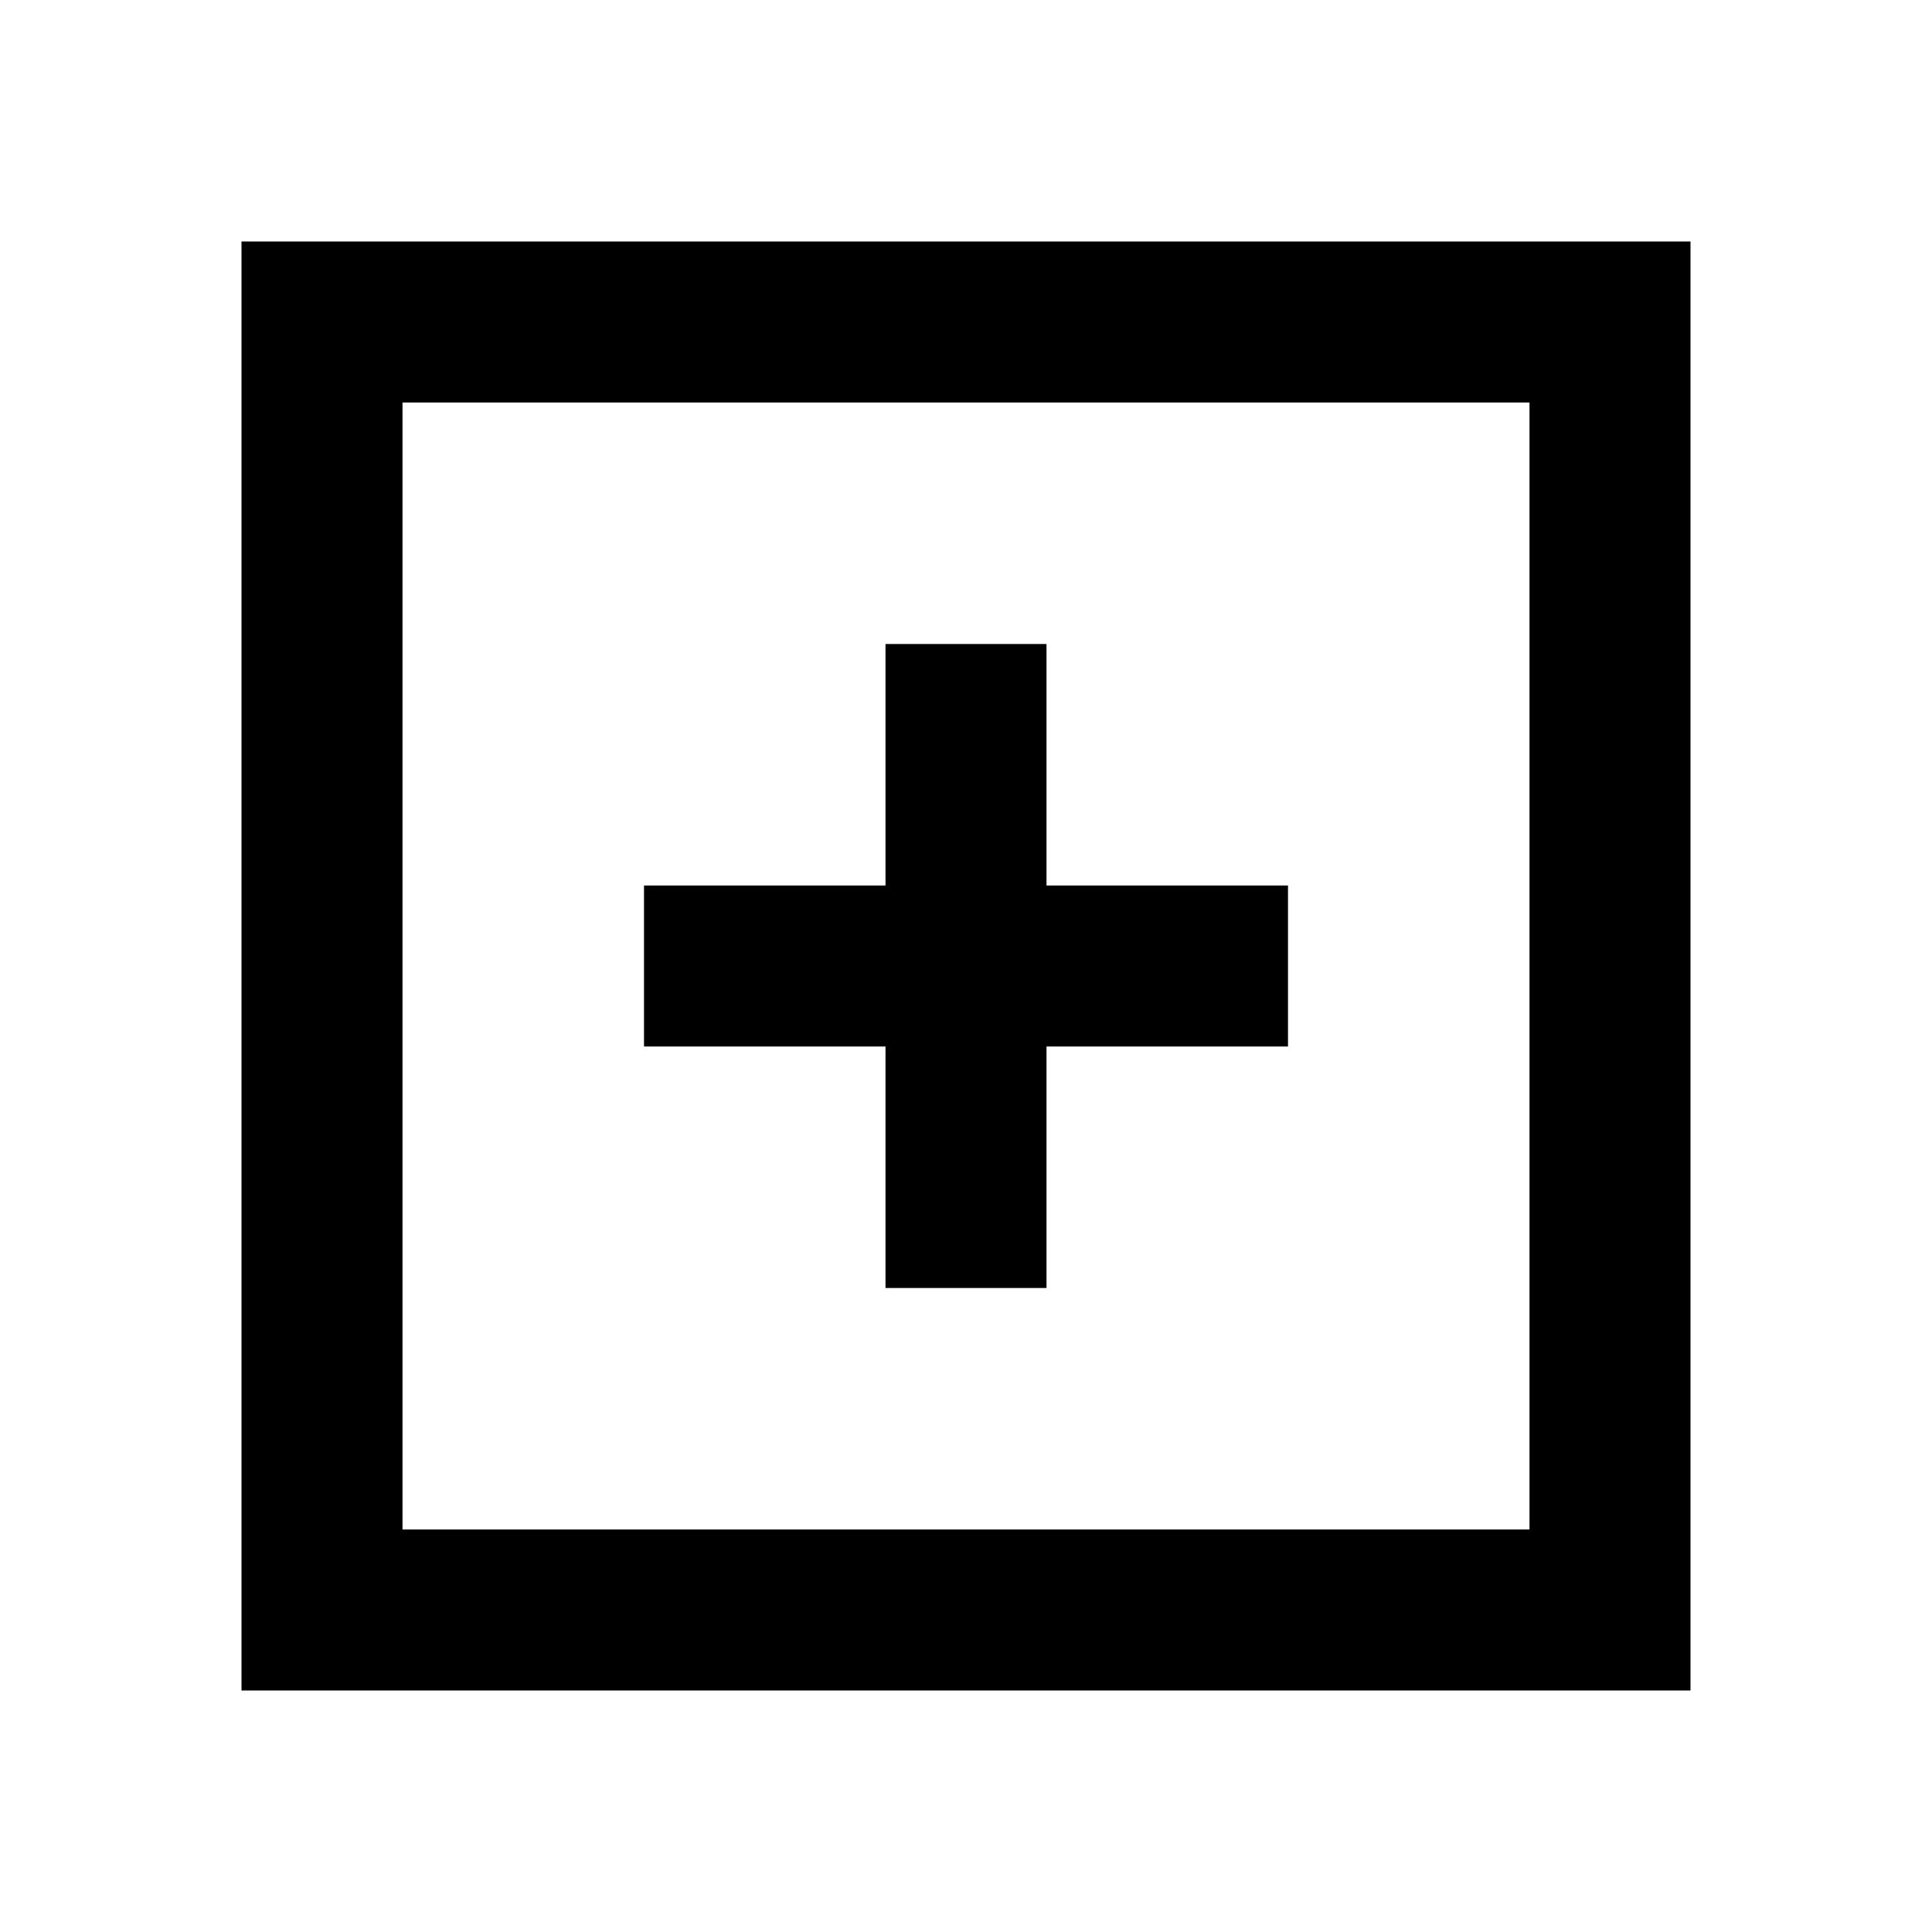
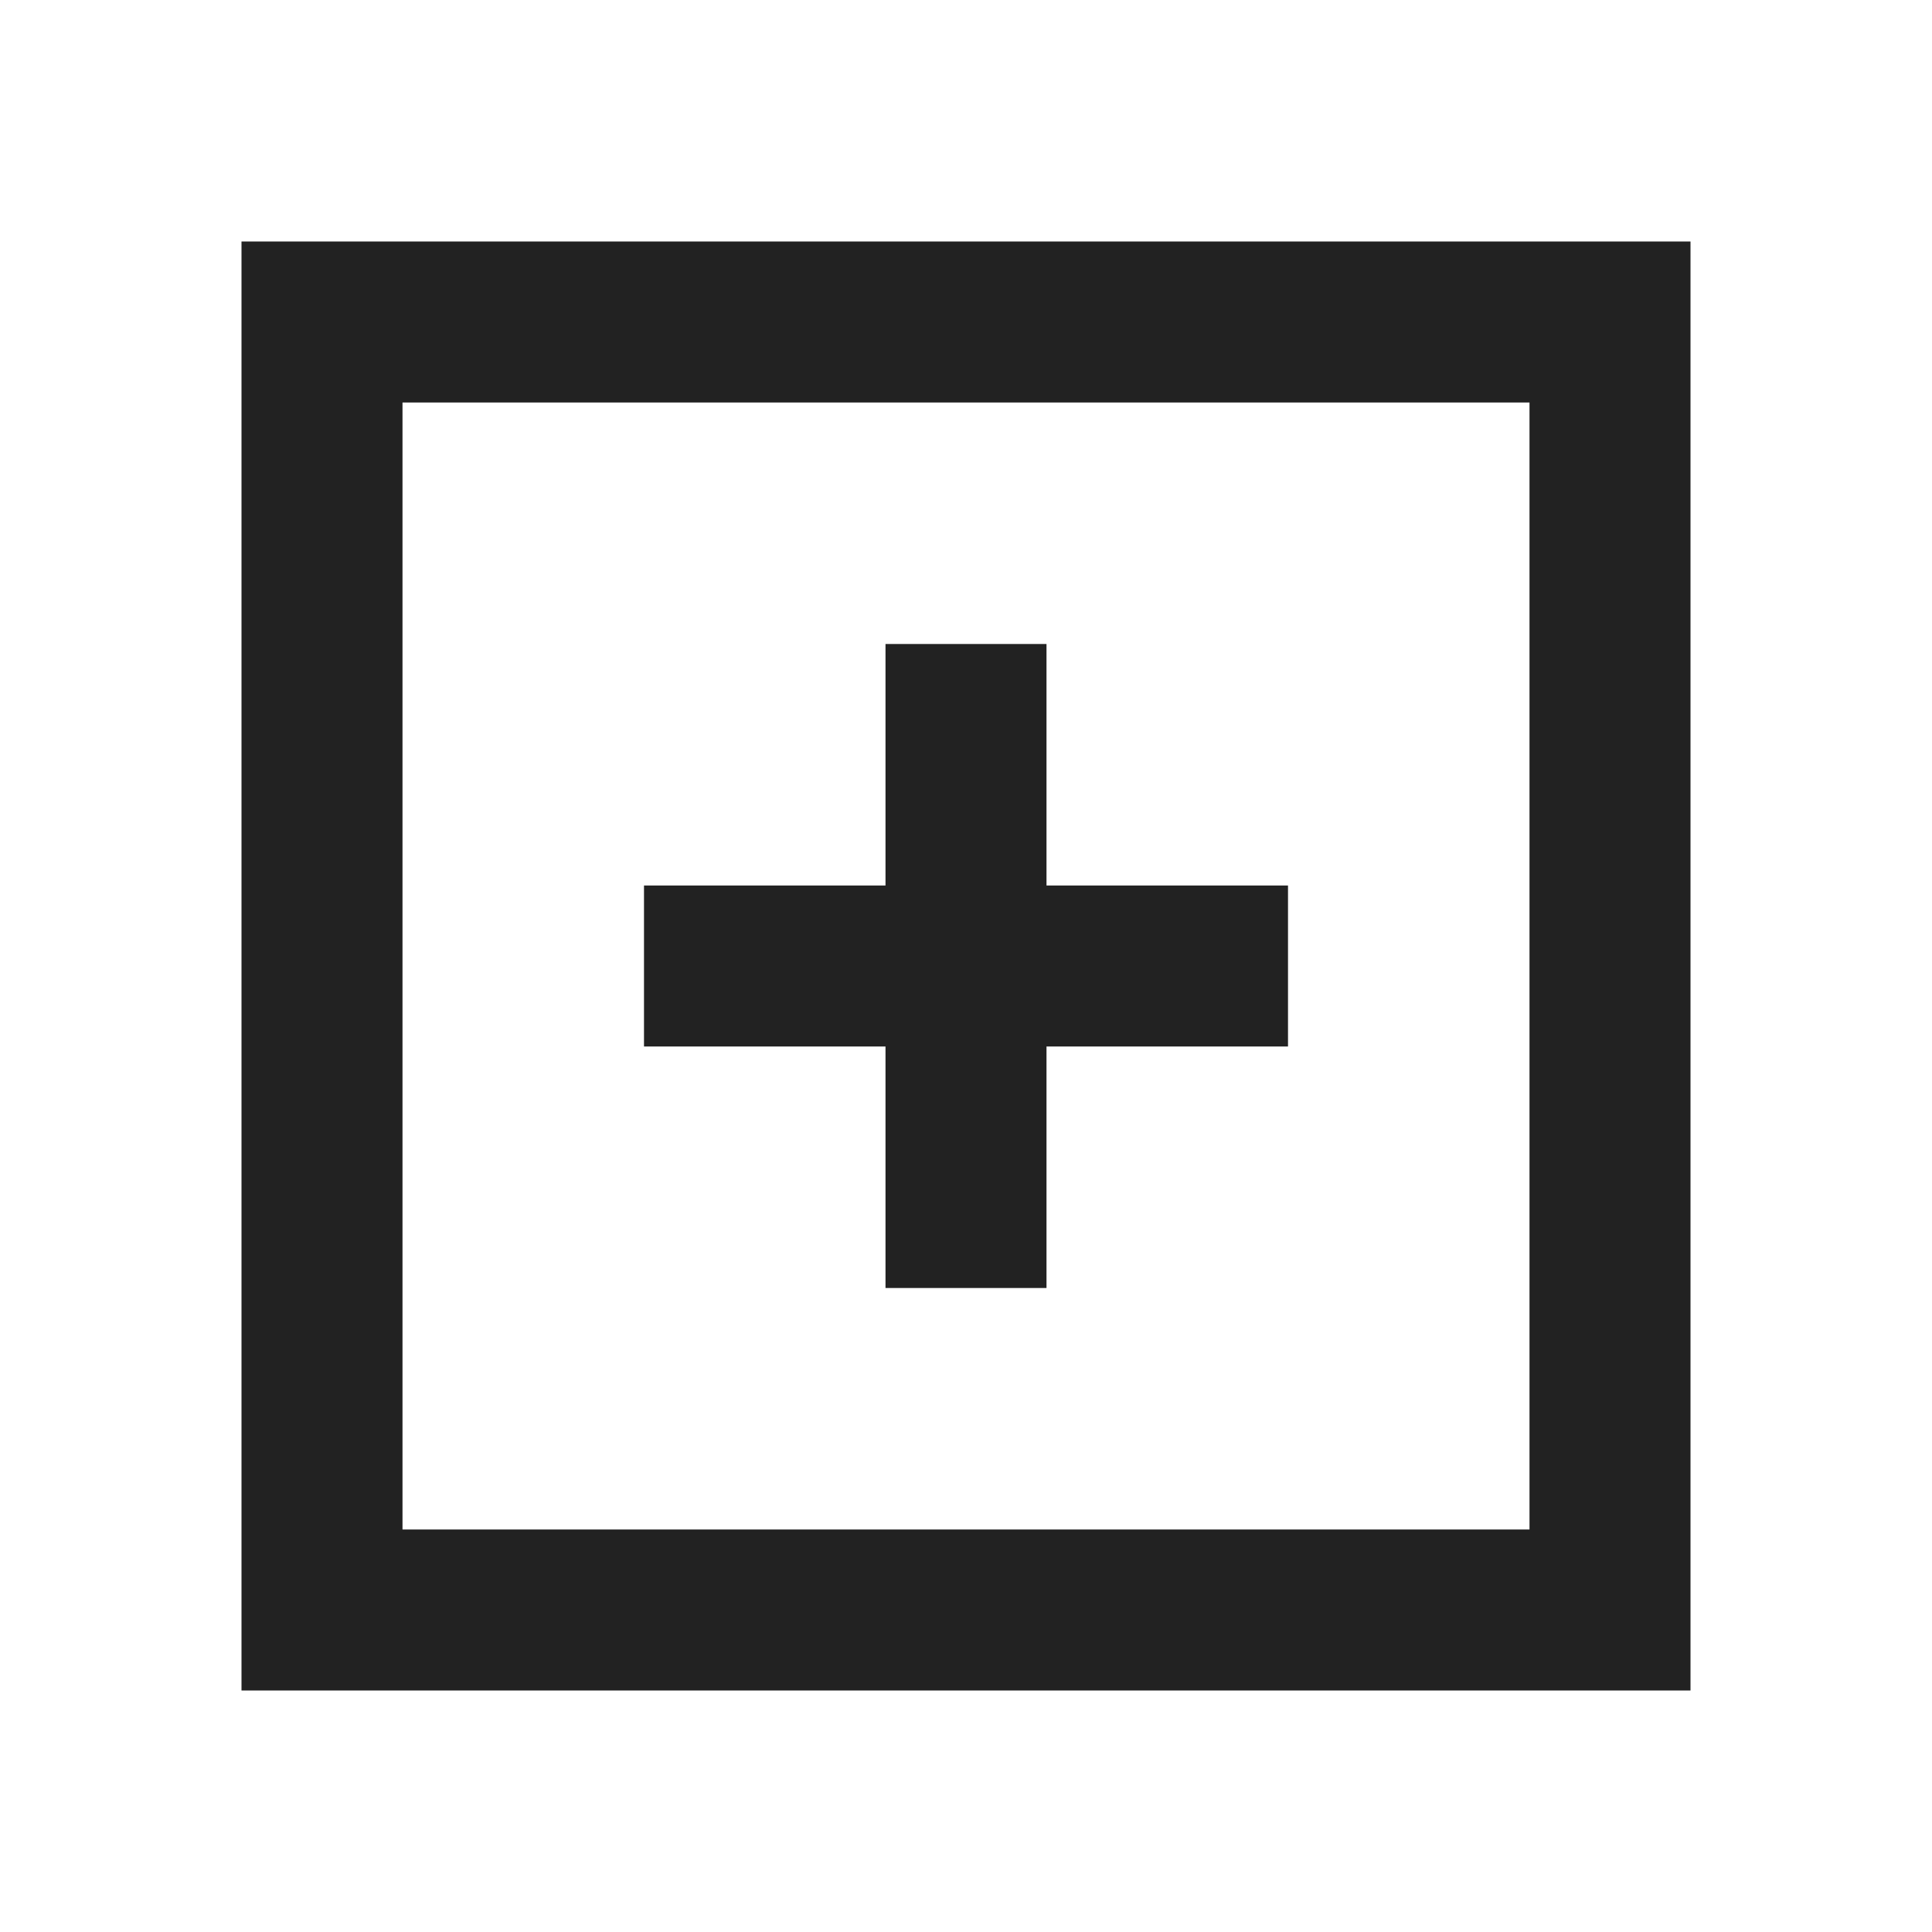
<svg xmlns="http://www.w3.org/2000/svg" width="24" height="24" viewBox="0 0 24 24">
-   <path fill="none" stroke="#000000" stroke-width="2" d="M4 4h16v16H4z" />
-   <path fill="none" stroke="#000000" stroke-width="2" d="M8 12h8M12 8v8" />
+   <path fill="none" stroke="#222222" stroke-width="2" d="M4 4h16v16H4z" />
+   <path fill="none" stroke="#222222" stroke-width="2" d="M8 12h8M12 8v8" />
</svg>
